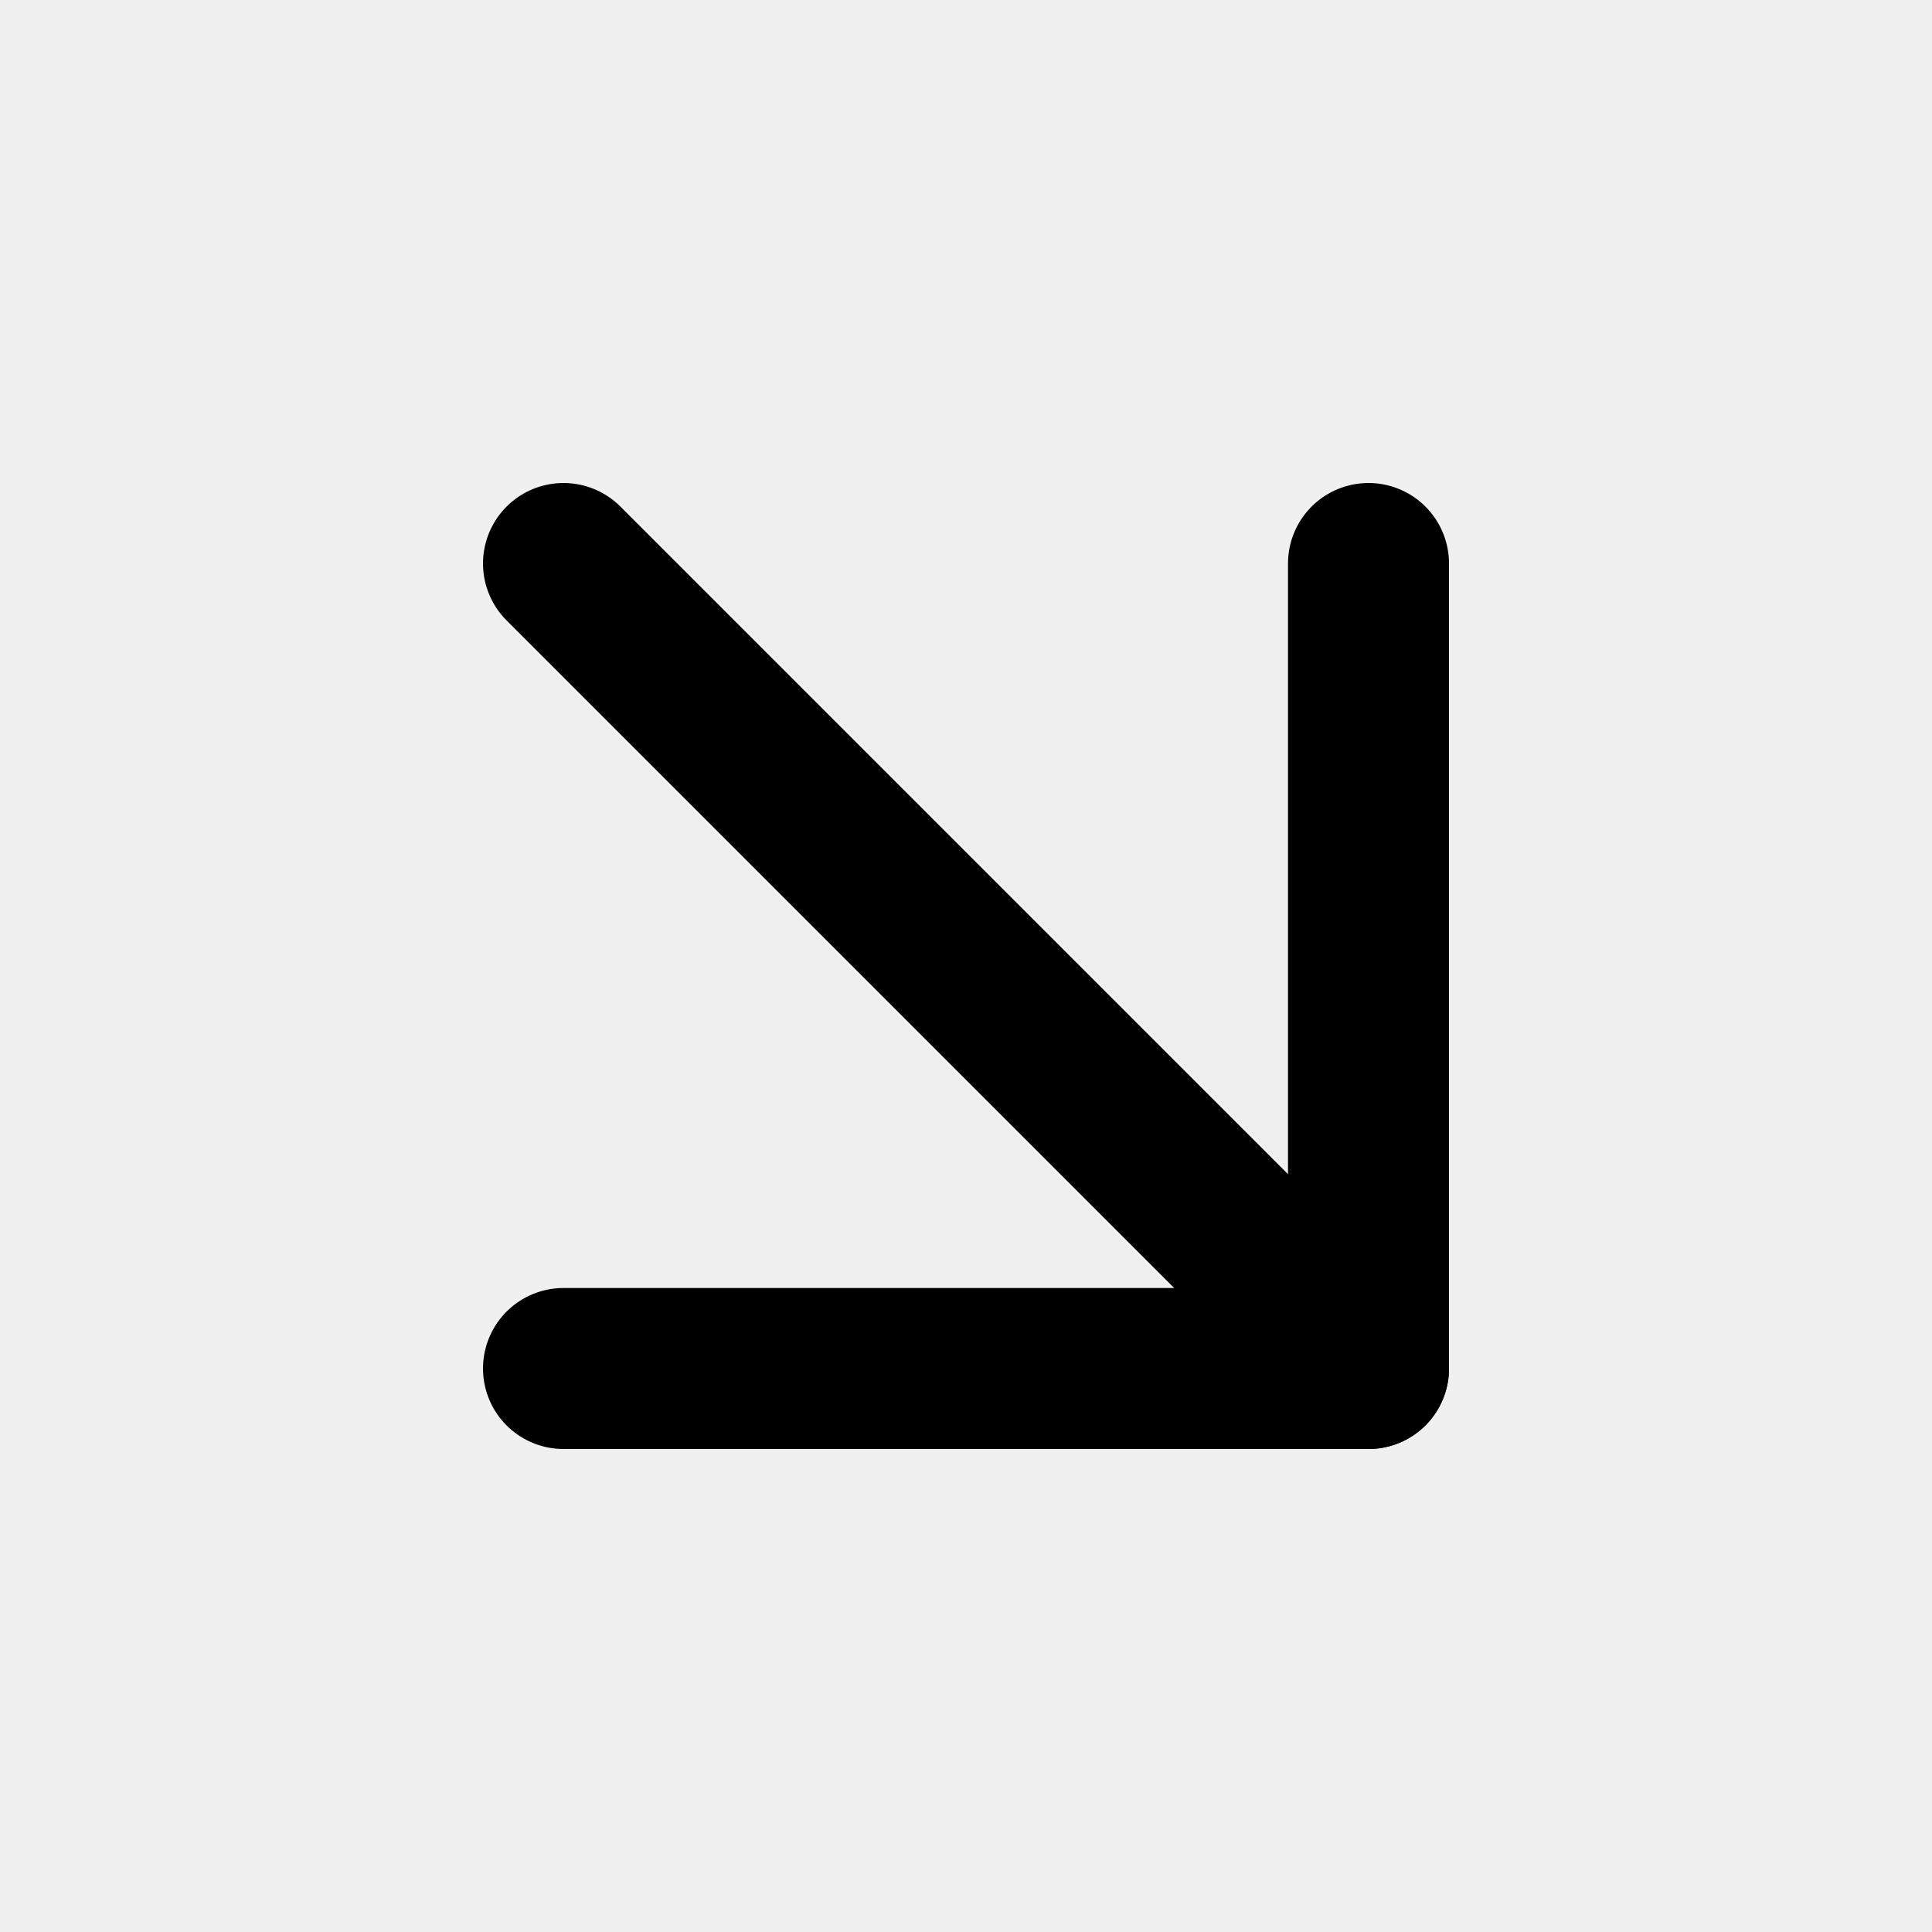
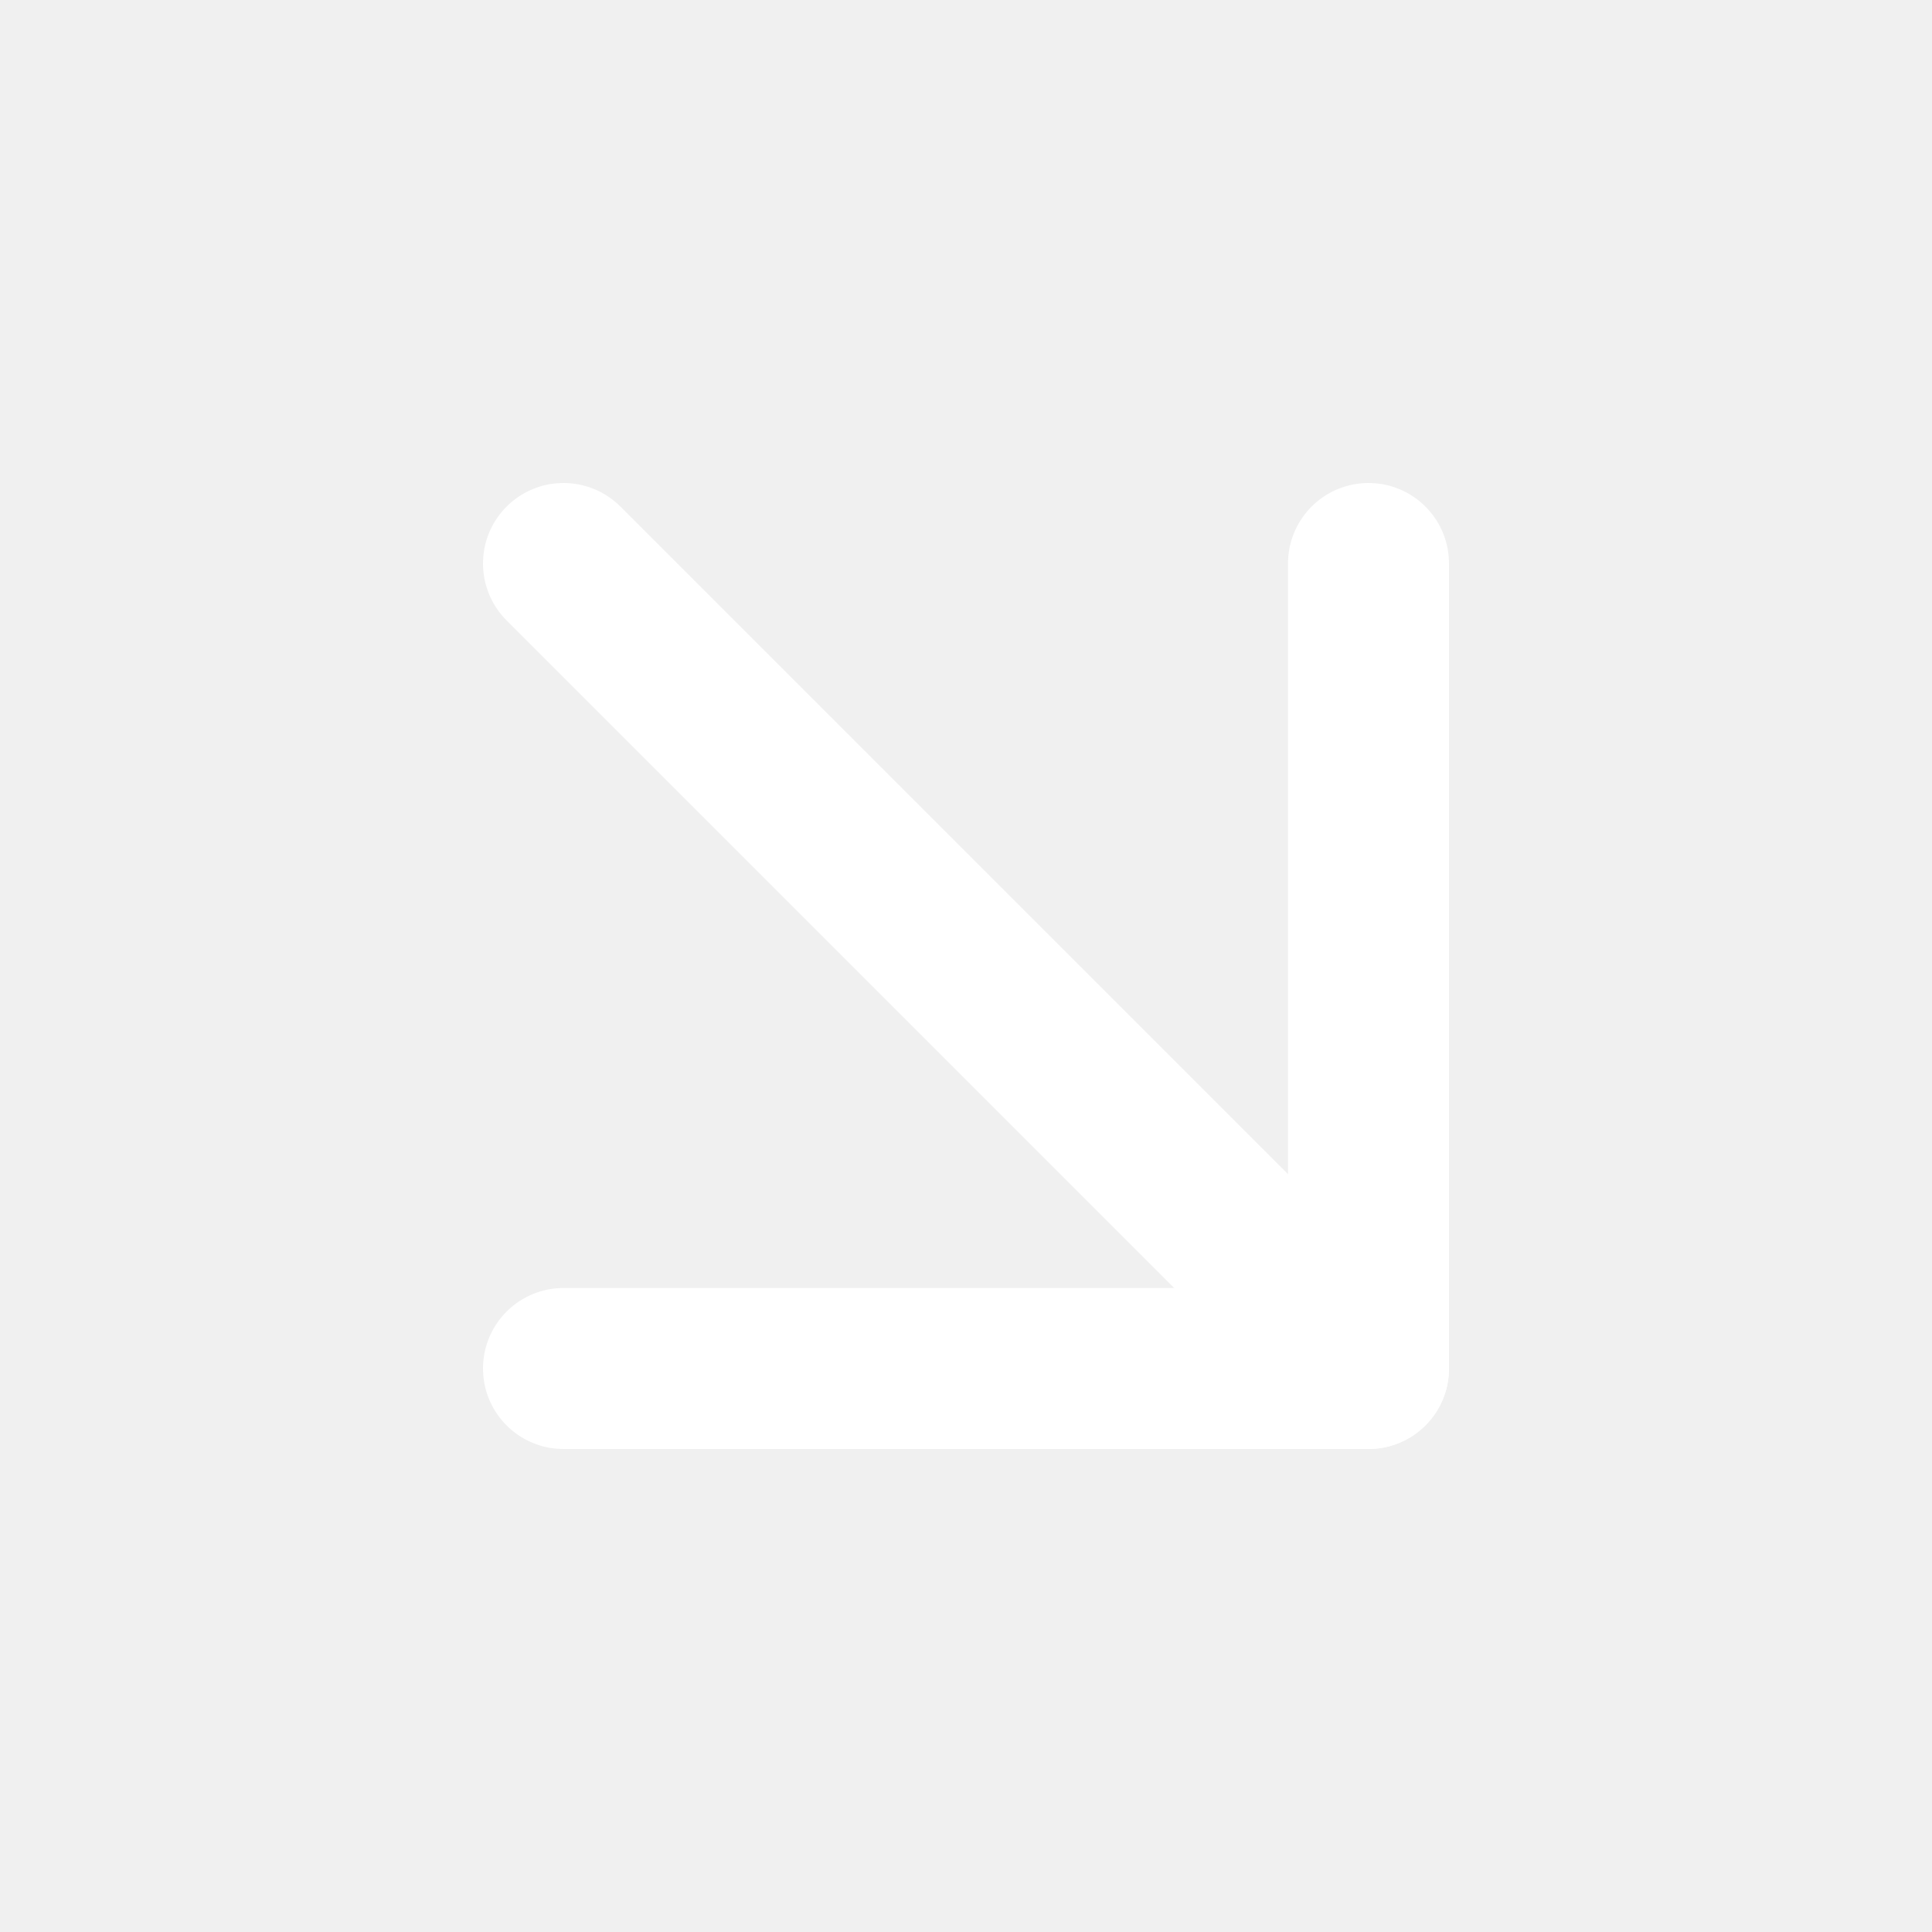
- <svg xmlns="http://www.w3.org/2000/svg" class="feather feather-arrow-down-right" fill="none" height="24" stroke="currentColor" stroke-linecap="round" stroke-linejoin="round" stroke-width="2" viewBox="0 0 24 24" width="24">
+ <svg xmlns="http://www.w3.org/2000/svg" class="feather feather-arrow-down-right" fill="none" height="24" stroke="white" stroke-linecap="round" stroke-linejoin="round" stroke-width="2" viewBox="0 0 24 24" width="24">
  <line x1="7" x2="17" y1="7" y2="17" />
  <polyline points="17 7 17 17 7 17" />
</svg>
